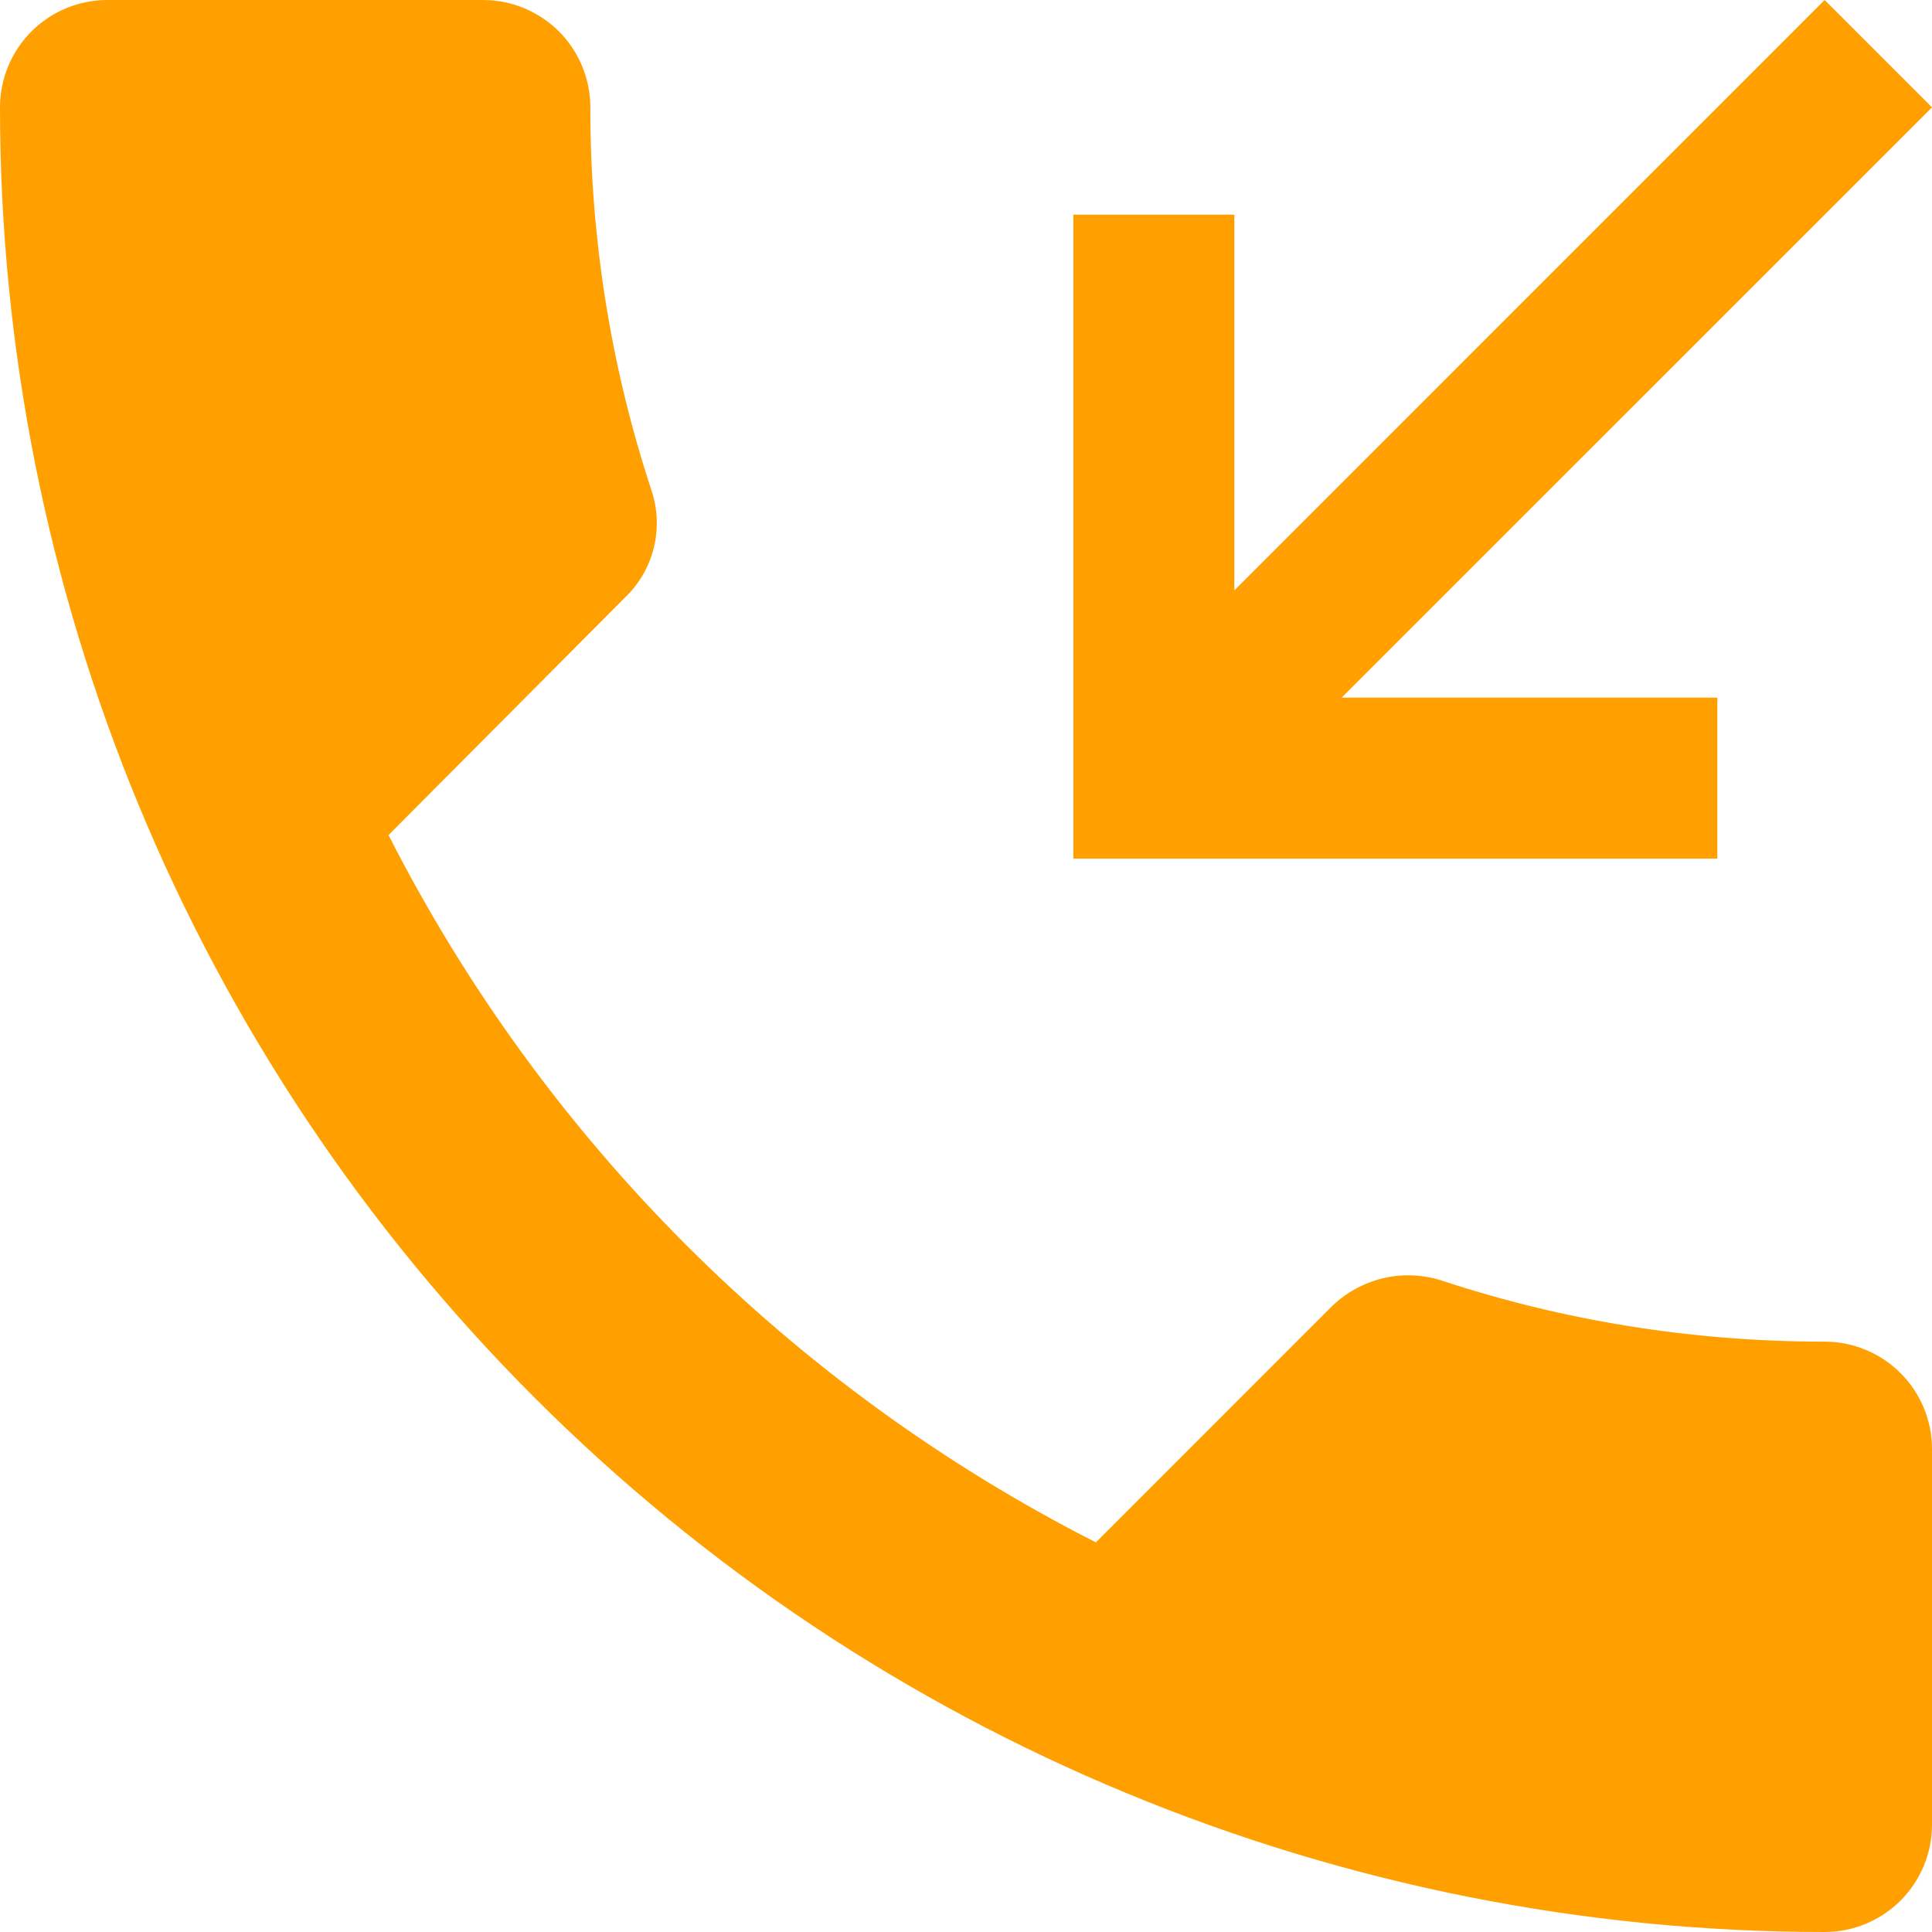
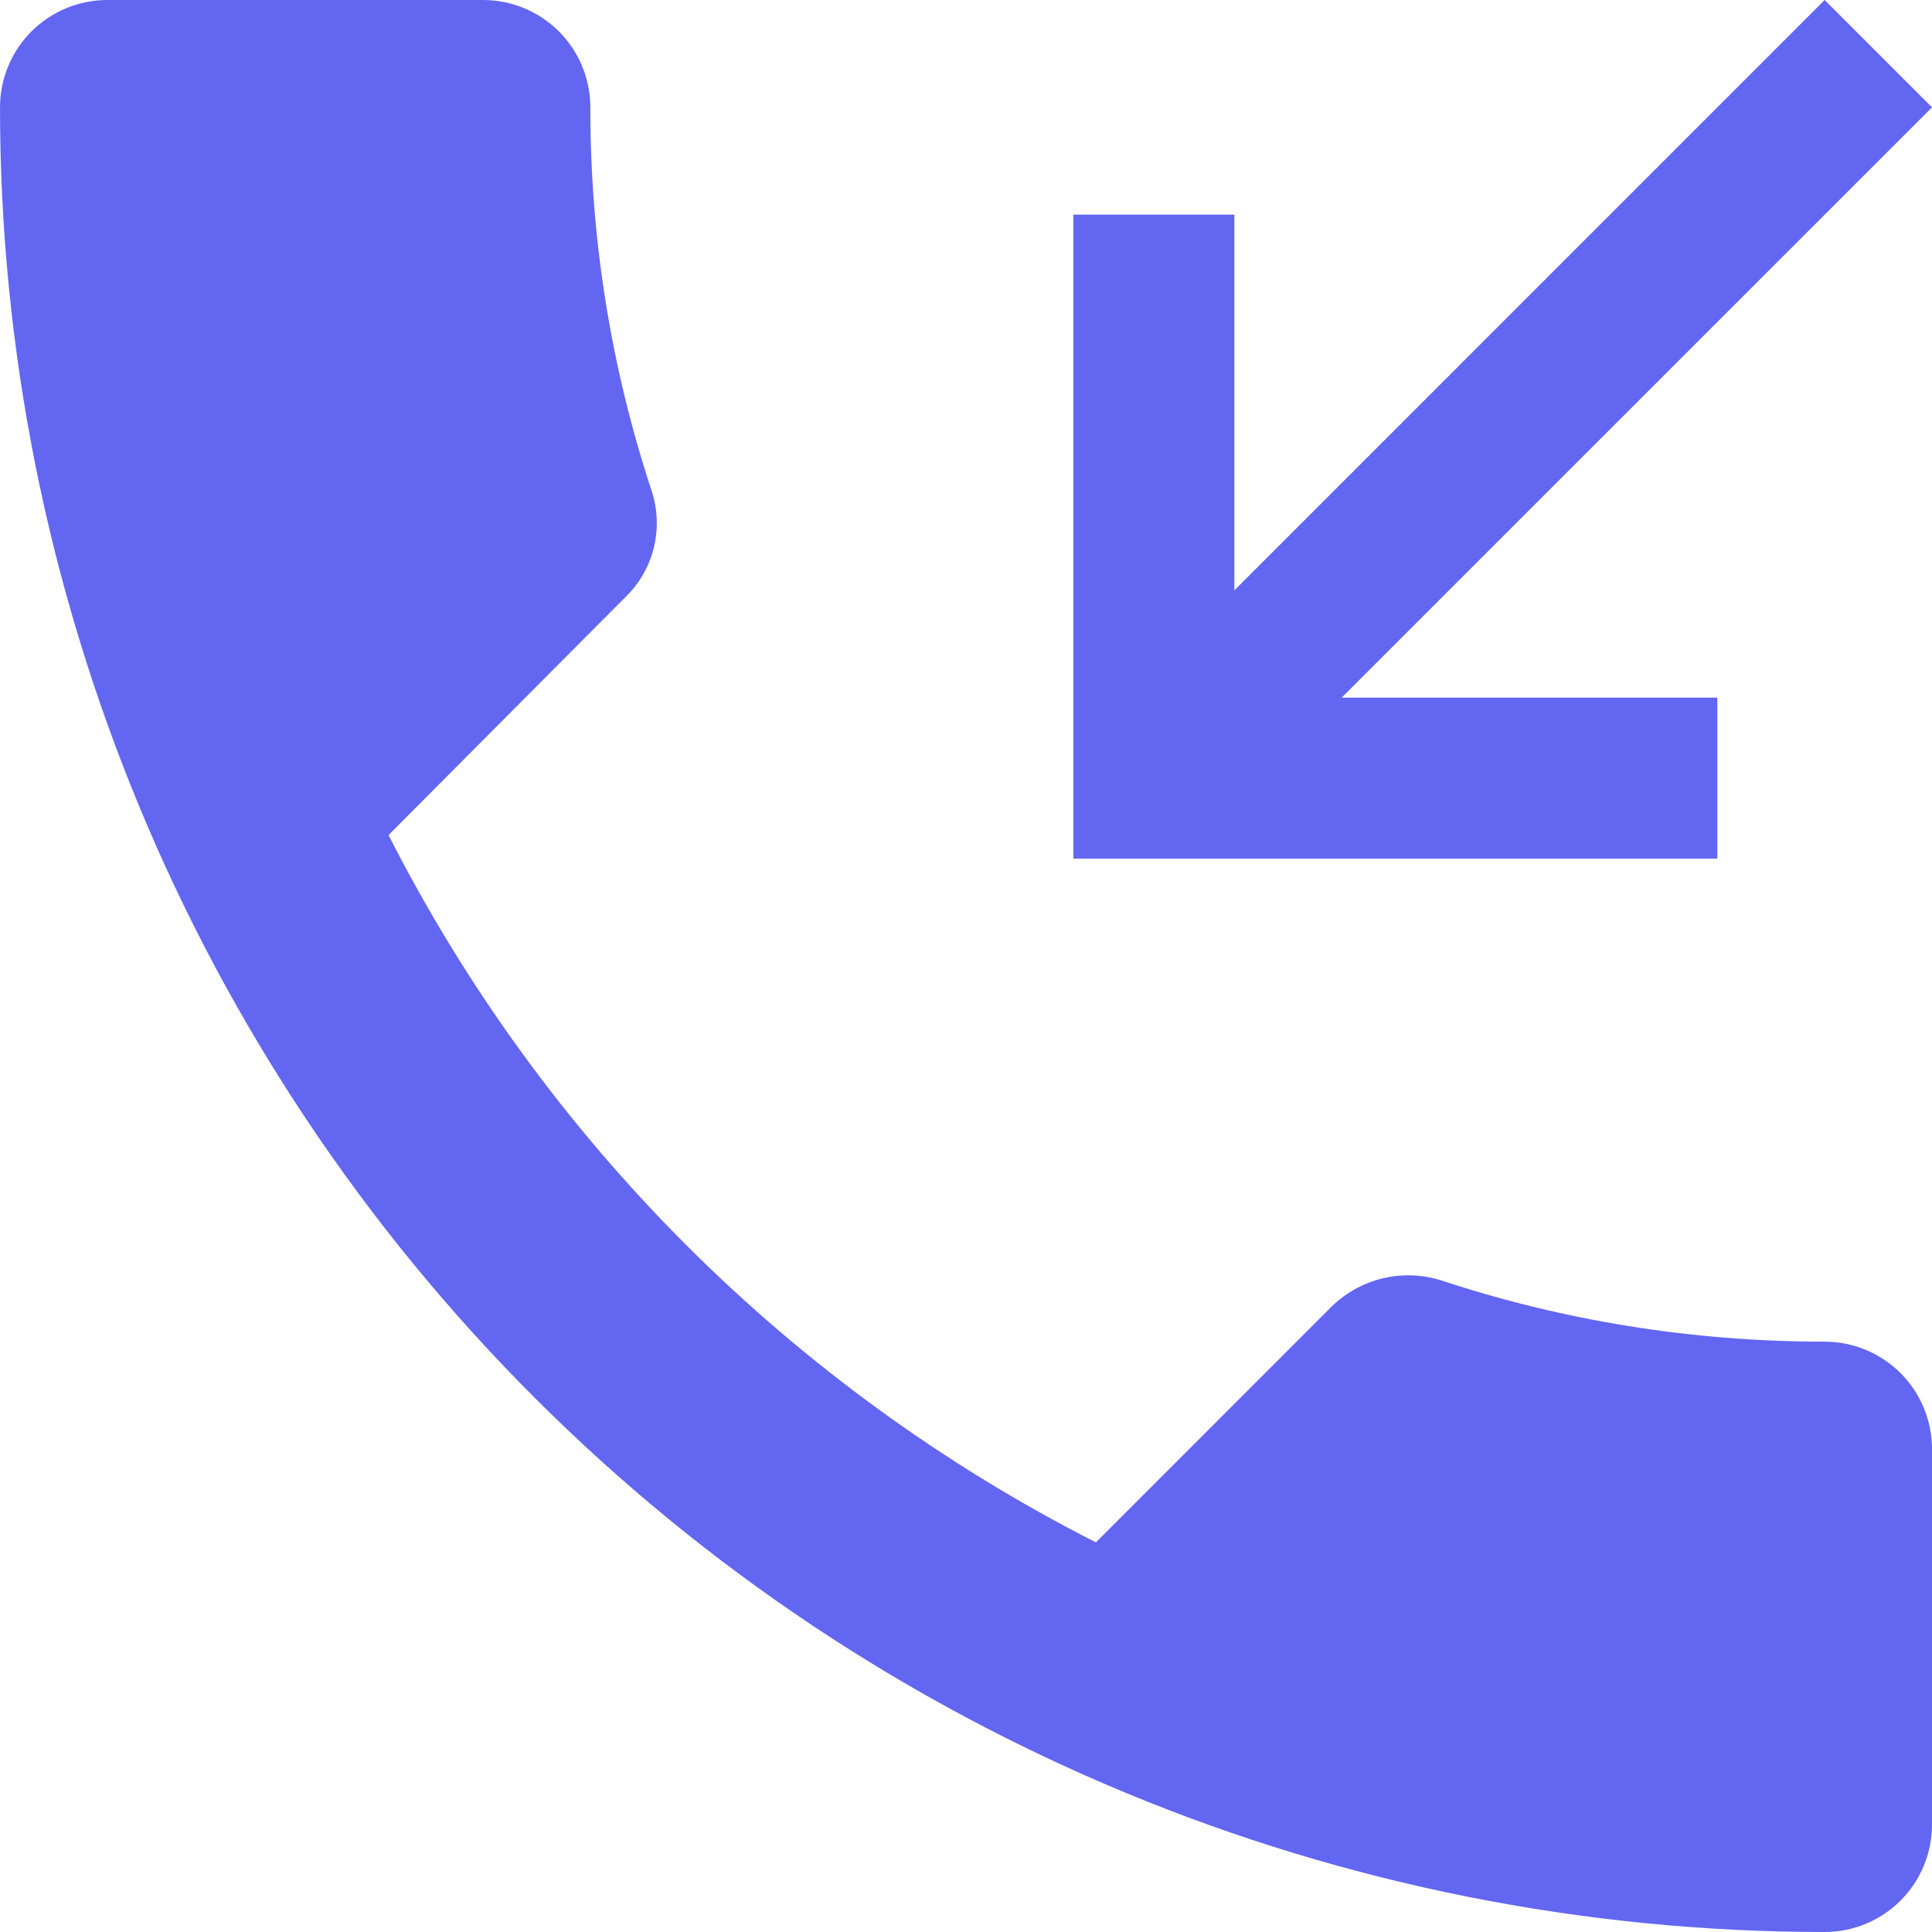
<svg xmlns="http://www.w3.org/2000/svg" width="30" height="30" viewBox="0 0 30 30" fill="none">
-   <path d="M1.667 0C1.225 0 0.801 0.176 0.488 0.488C0.176 0.801 0 1.225 0 1.667C0 9.181 2.985 16.388 8.299 21.701C13.612 27.015 20.819 30 28.333 30C28.775 30 29.199 29.824 29.512 29.512C29.824 29.199 30 28.775 30 28.333V22.5C30 22.058 29.824 21.634 29.512 21.322C29.199 21.009 28.775 20.833 28.333 20.833C26.25 20.833 24.25 20.5 22.383 19.883C22.09 19.79 21.777 19.778 21.478 19.848C21.179 19.919 20.904 20.069 20.683 20.283L17.017 23.95C12.285 21.544 8.44 17.698 6.033 12.967L9.7 9.283C9.921 9.074 10.077 8.806 10.151 8.511C10.225 8.215 10.213 7.905 10.117 7.617C9.484 5.697 9.164 3.688 9.167 1.667C9.167 1.225 8.991 0.801 8.679 0.488C8.366 0.176 7.942 0 7.5 0H1.667ZM26.667 13.333V10.833H20.833L30 1.667L28.333 0L19.167 9.167V3.333H16.667V13.333H26.667Z" fill="#FFA000" />
+   <path d="M1.667 0C1.225 0 0.801 0.176 0.488 0.488C0.176 0.801 0 1.225 0 1.667C0 9.181 2.985 16.388 8.299 21.701C13.612 27.015 20.819 30 28.333 30C28.775 30 29.199 29.824 29.512 29.512C29.824 29.199 30 28.775 30 28.333V22.5C30 22.058 29.824 21.634 29.512 21.322C29.199 21.009 28.775 20.833 28.333 20.833C26.25 20.833 24.25 20.5 22.383 19.883C22.09 19.79 21.777 19.778 21.478 19.848C21.179 19.919 20.904 20.069 20.683 20.283L17.017 23.95C12.285 21.544 8.44 17.698 6.033 12.967L9.7 9.283C9.921 9.074 10.077 8.806 10.151 8.511C10.225 8.215 10.213 7.905 10.117 7.617C9.484 5.697 9.164 3.688 9.167 1.667C9.167 1.225 8.991 0.801 8.679 0.488C8.366 0.176 7.942 0 7.5 0H1.667ZM26.667 13.333V10.833H20.833L30 1.667L28.333 0L19.167 9.167V3.333H16.667V13.333H26.667Z" fill="#6366F1" />
</svg>
